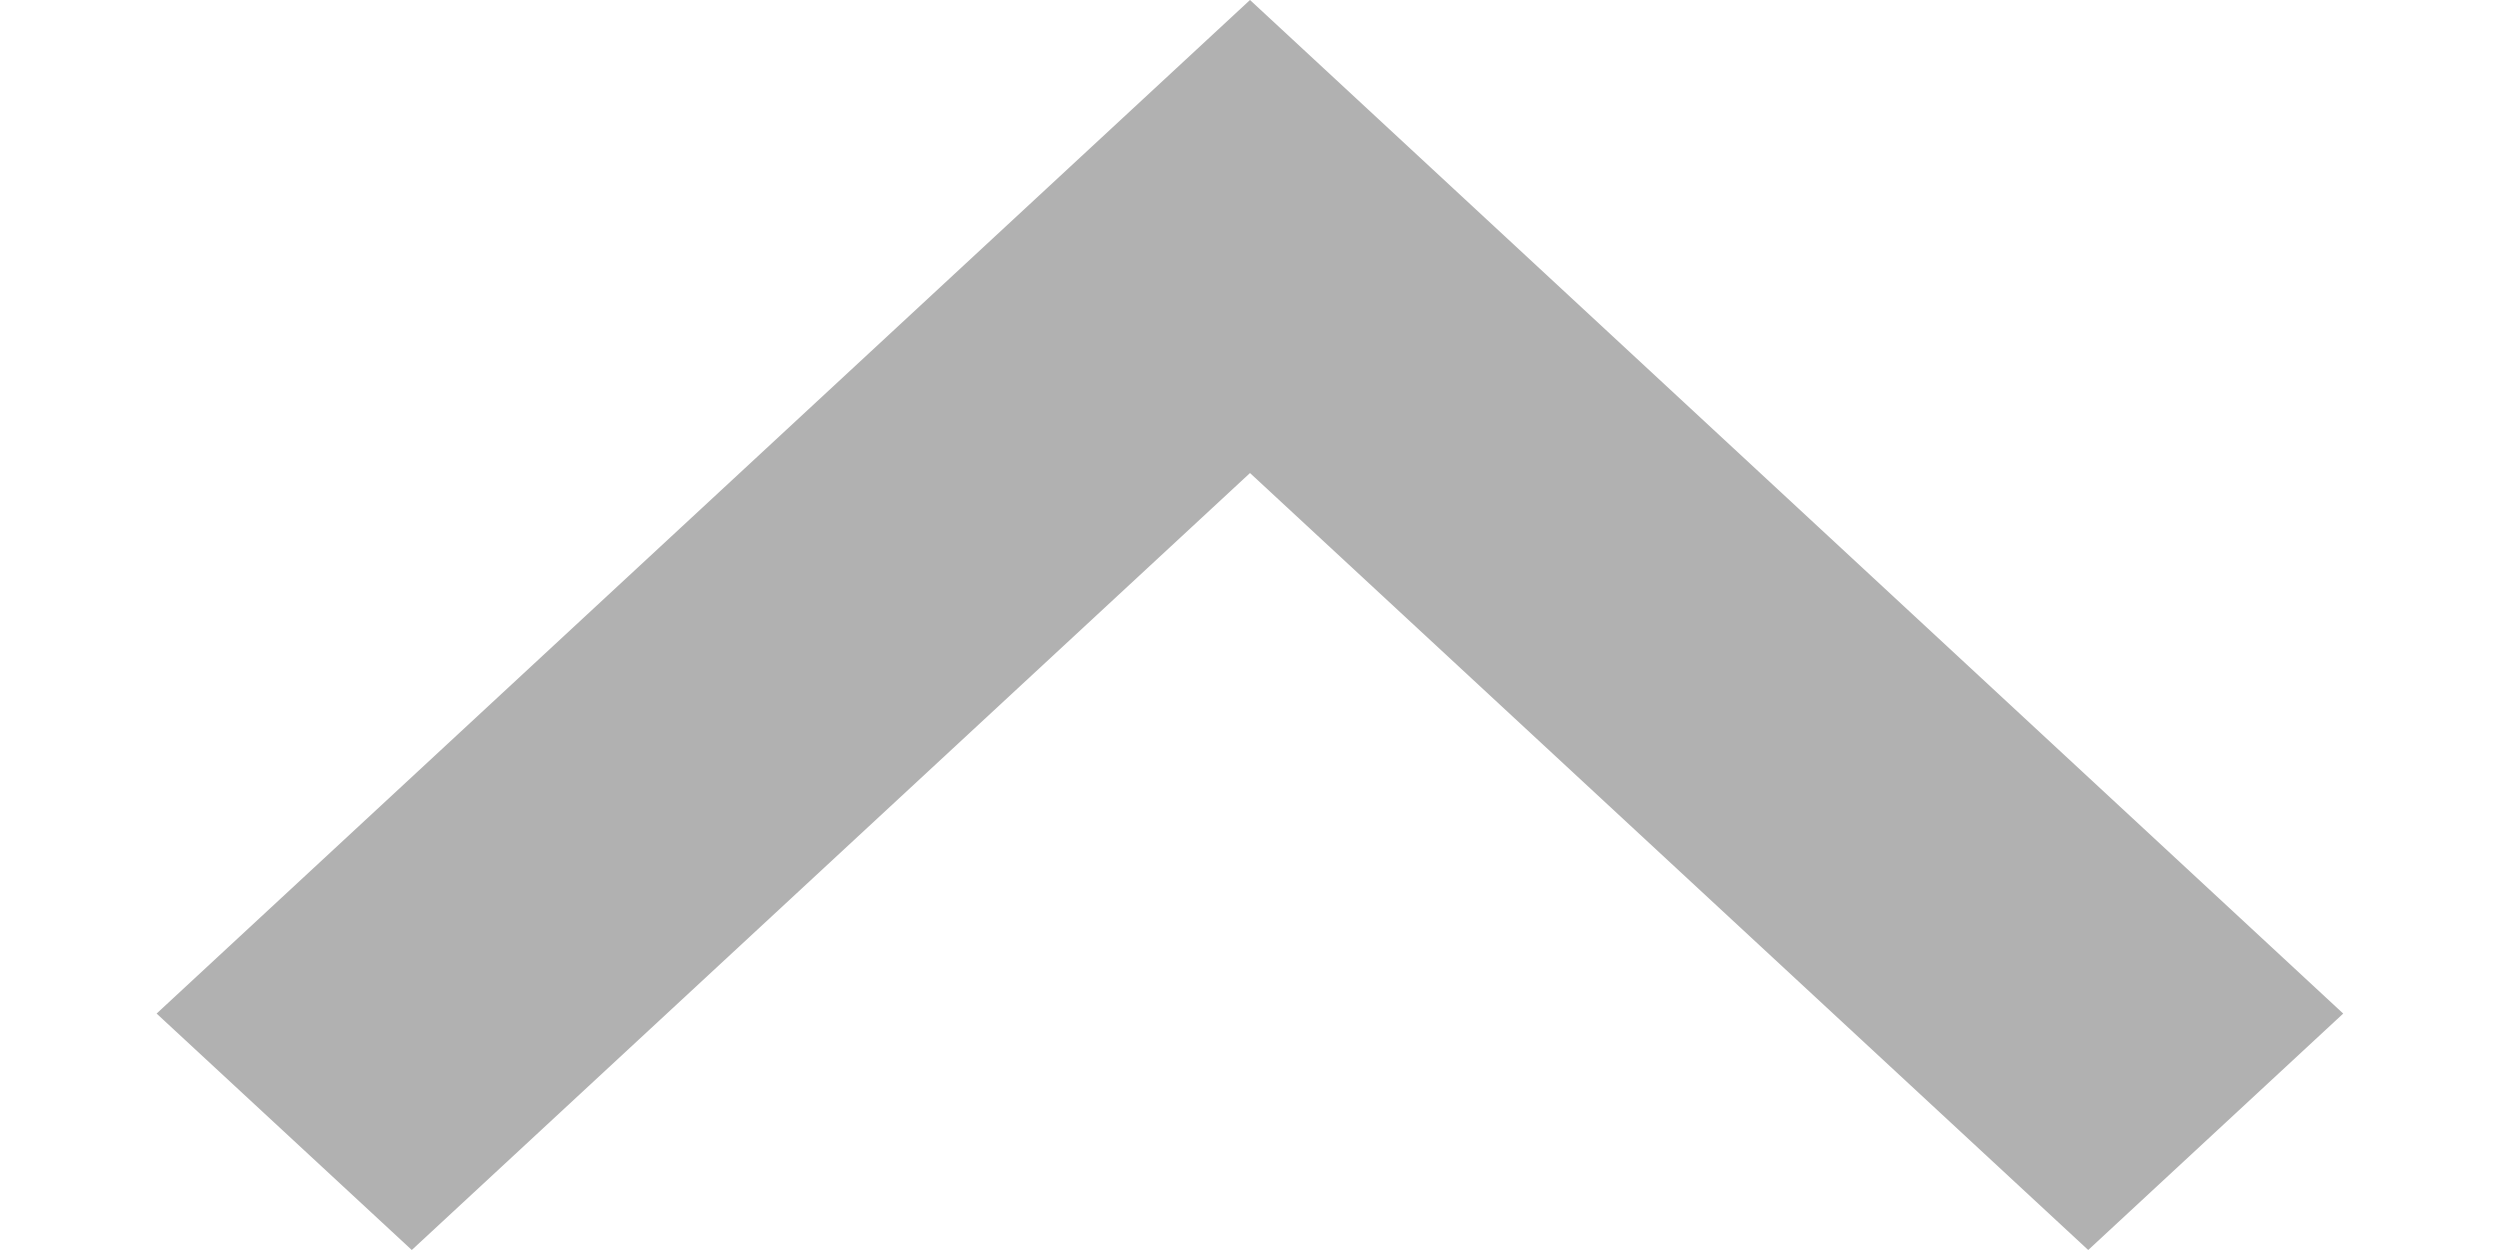
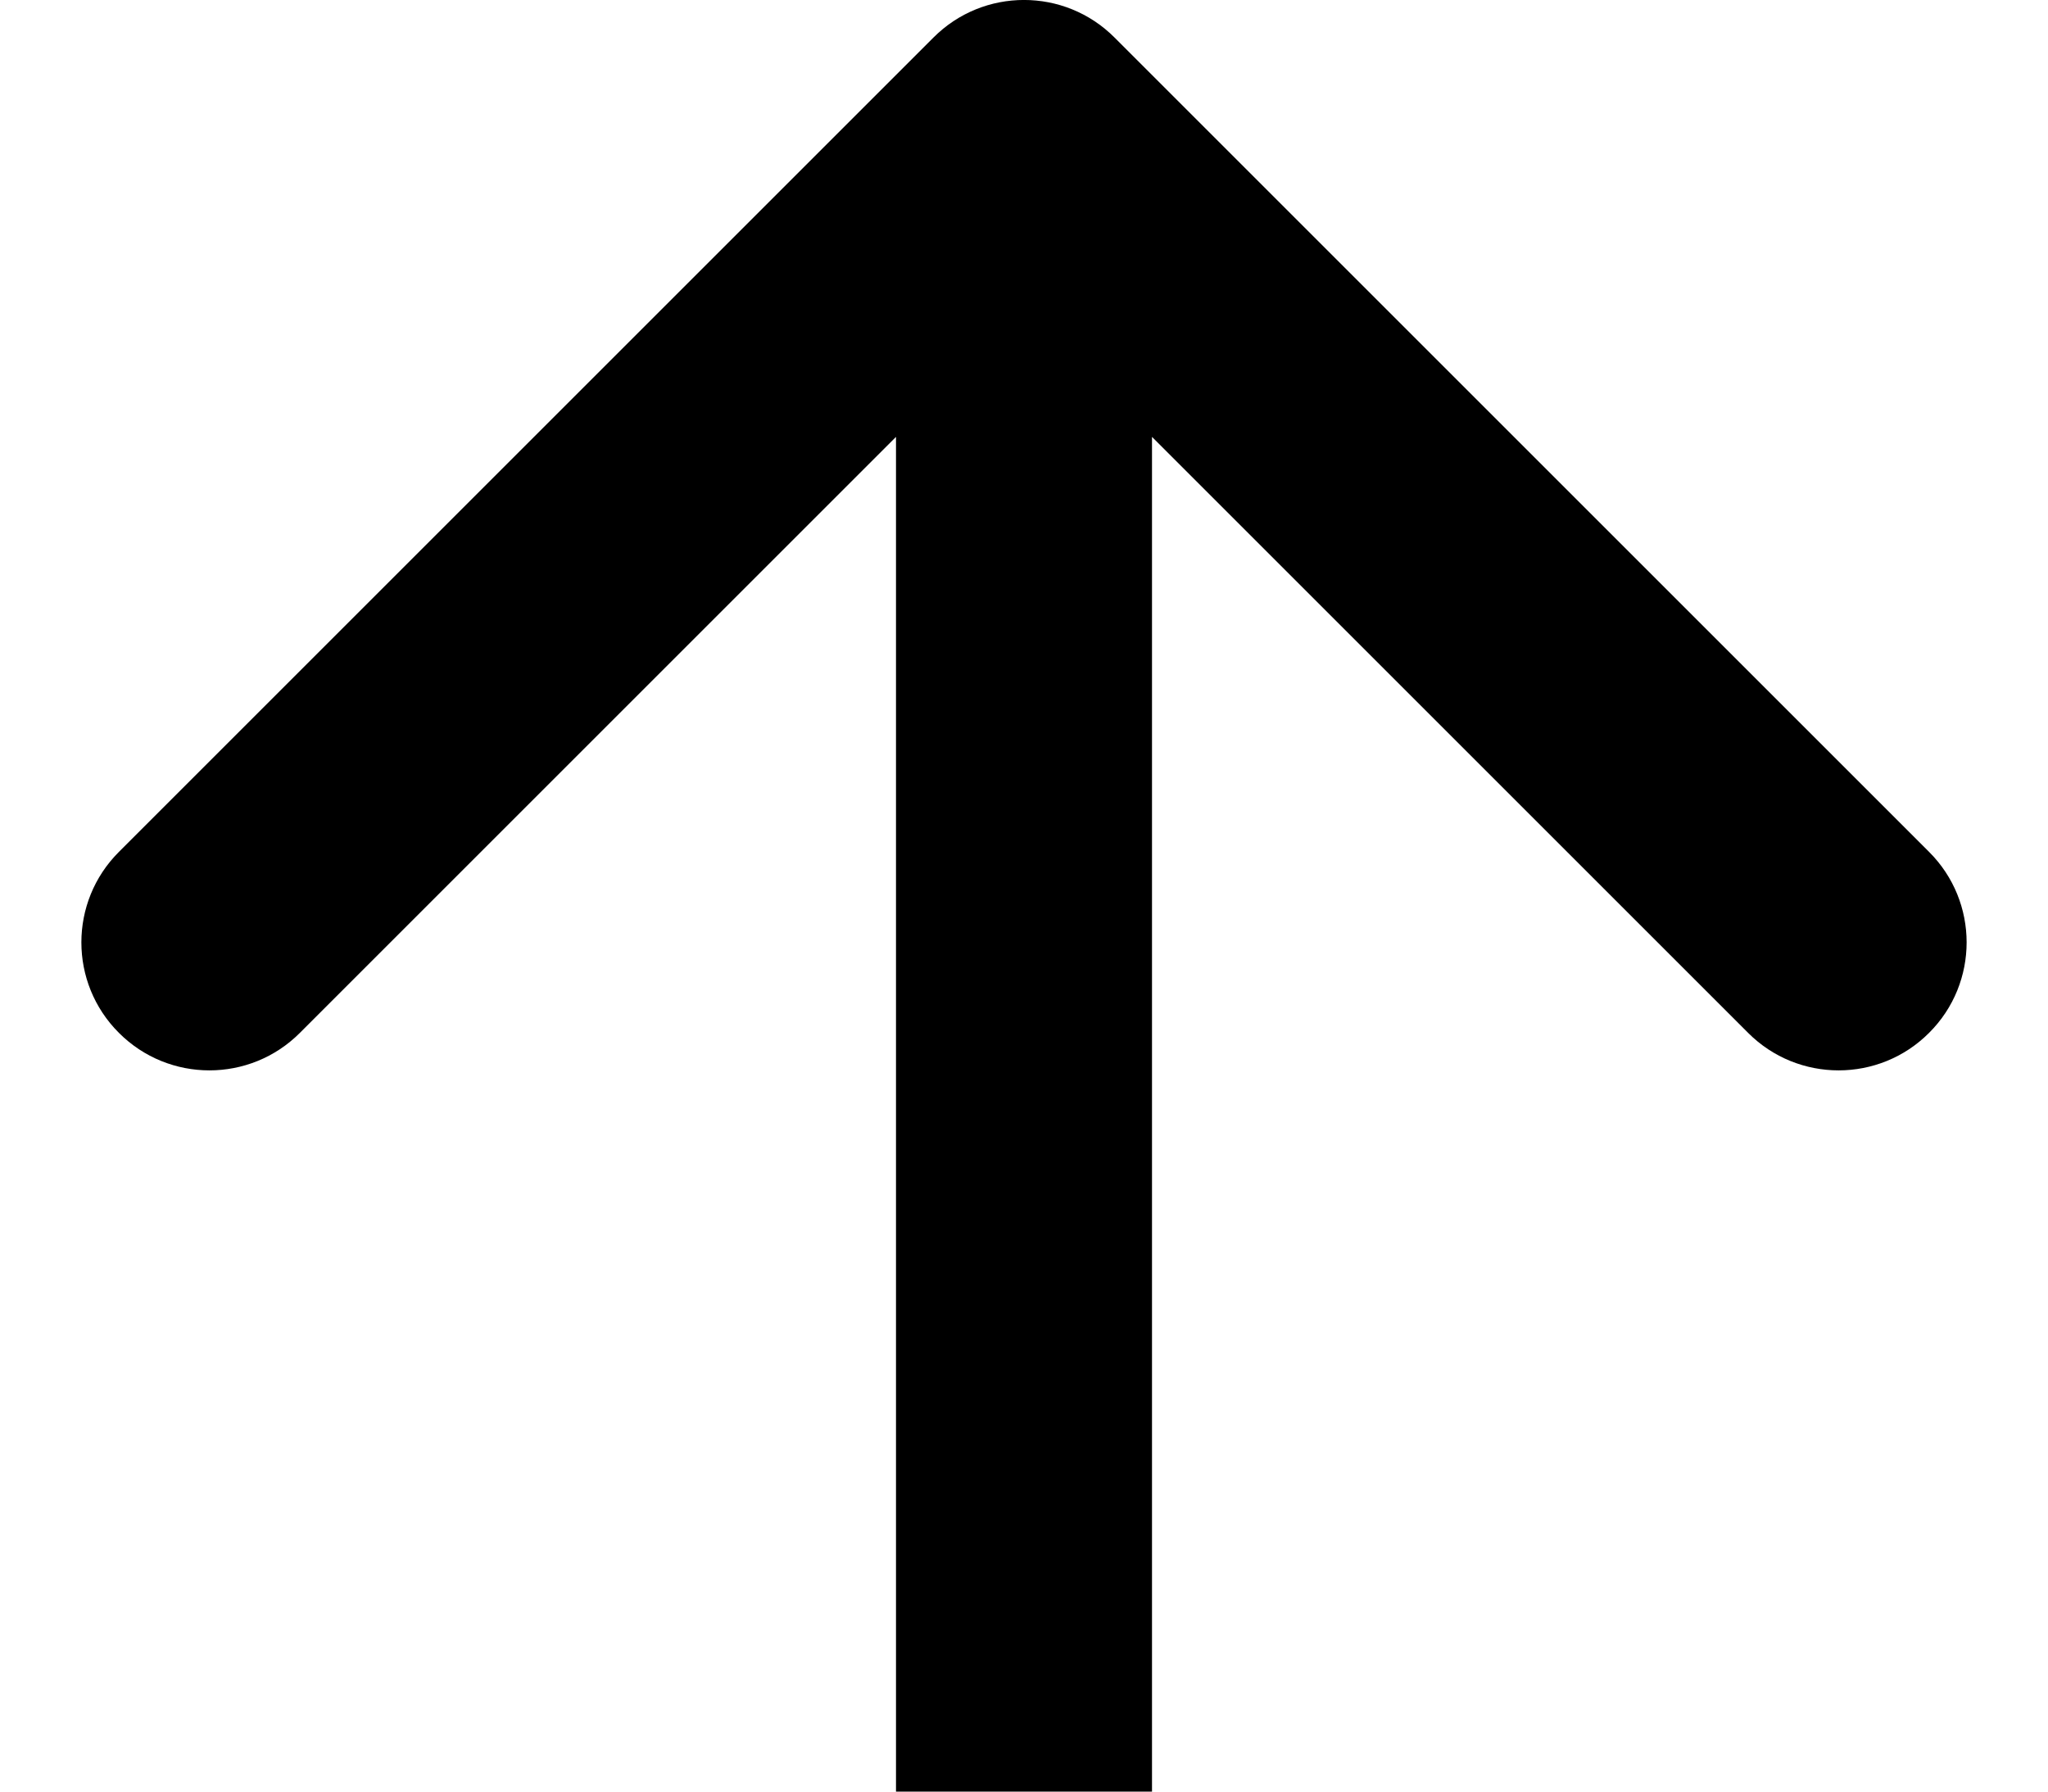
- <svg xmlns="http://www.w3.org/2000/svg" width="14" height="7" viewBox="0 0 14 7" fill="none">
-   <path d="M2.306 7L7 2.649L11.694 7L13.122 5.676L7 1.47821e-06L0.877 5.676L2.306 7Z" fill="#B1B1B1" />
+ <svg xmlns="http://www.w3.org/2000/svg" width="16" height="14" viewBox="0 0 16 14" fill="none">
+   <path d="M8.707 0.293C8.317 -0.098 7.683 -0.098 7.293 0.293L0.929 6.657C0.538 7.047 0.538 7.681 0.929 8.071C1.319 8.462 1.953 8.462 2.343 8.071L8 2.414L13.657 8.071C14.047 8.462 14.681 8.462 15.071 8.071C15.462 7.681 15.462 7.047 15.071 6.657L8.707 0.293ZM9 14L9 1L7 1L7 14L9 14Z" fill="black" />
</svg>
